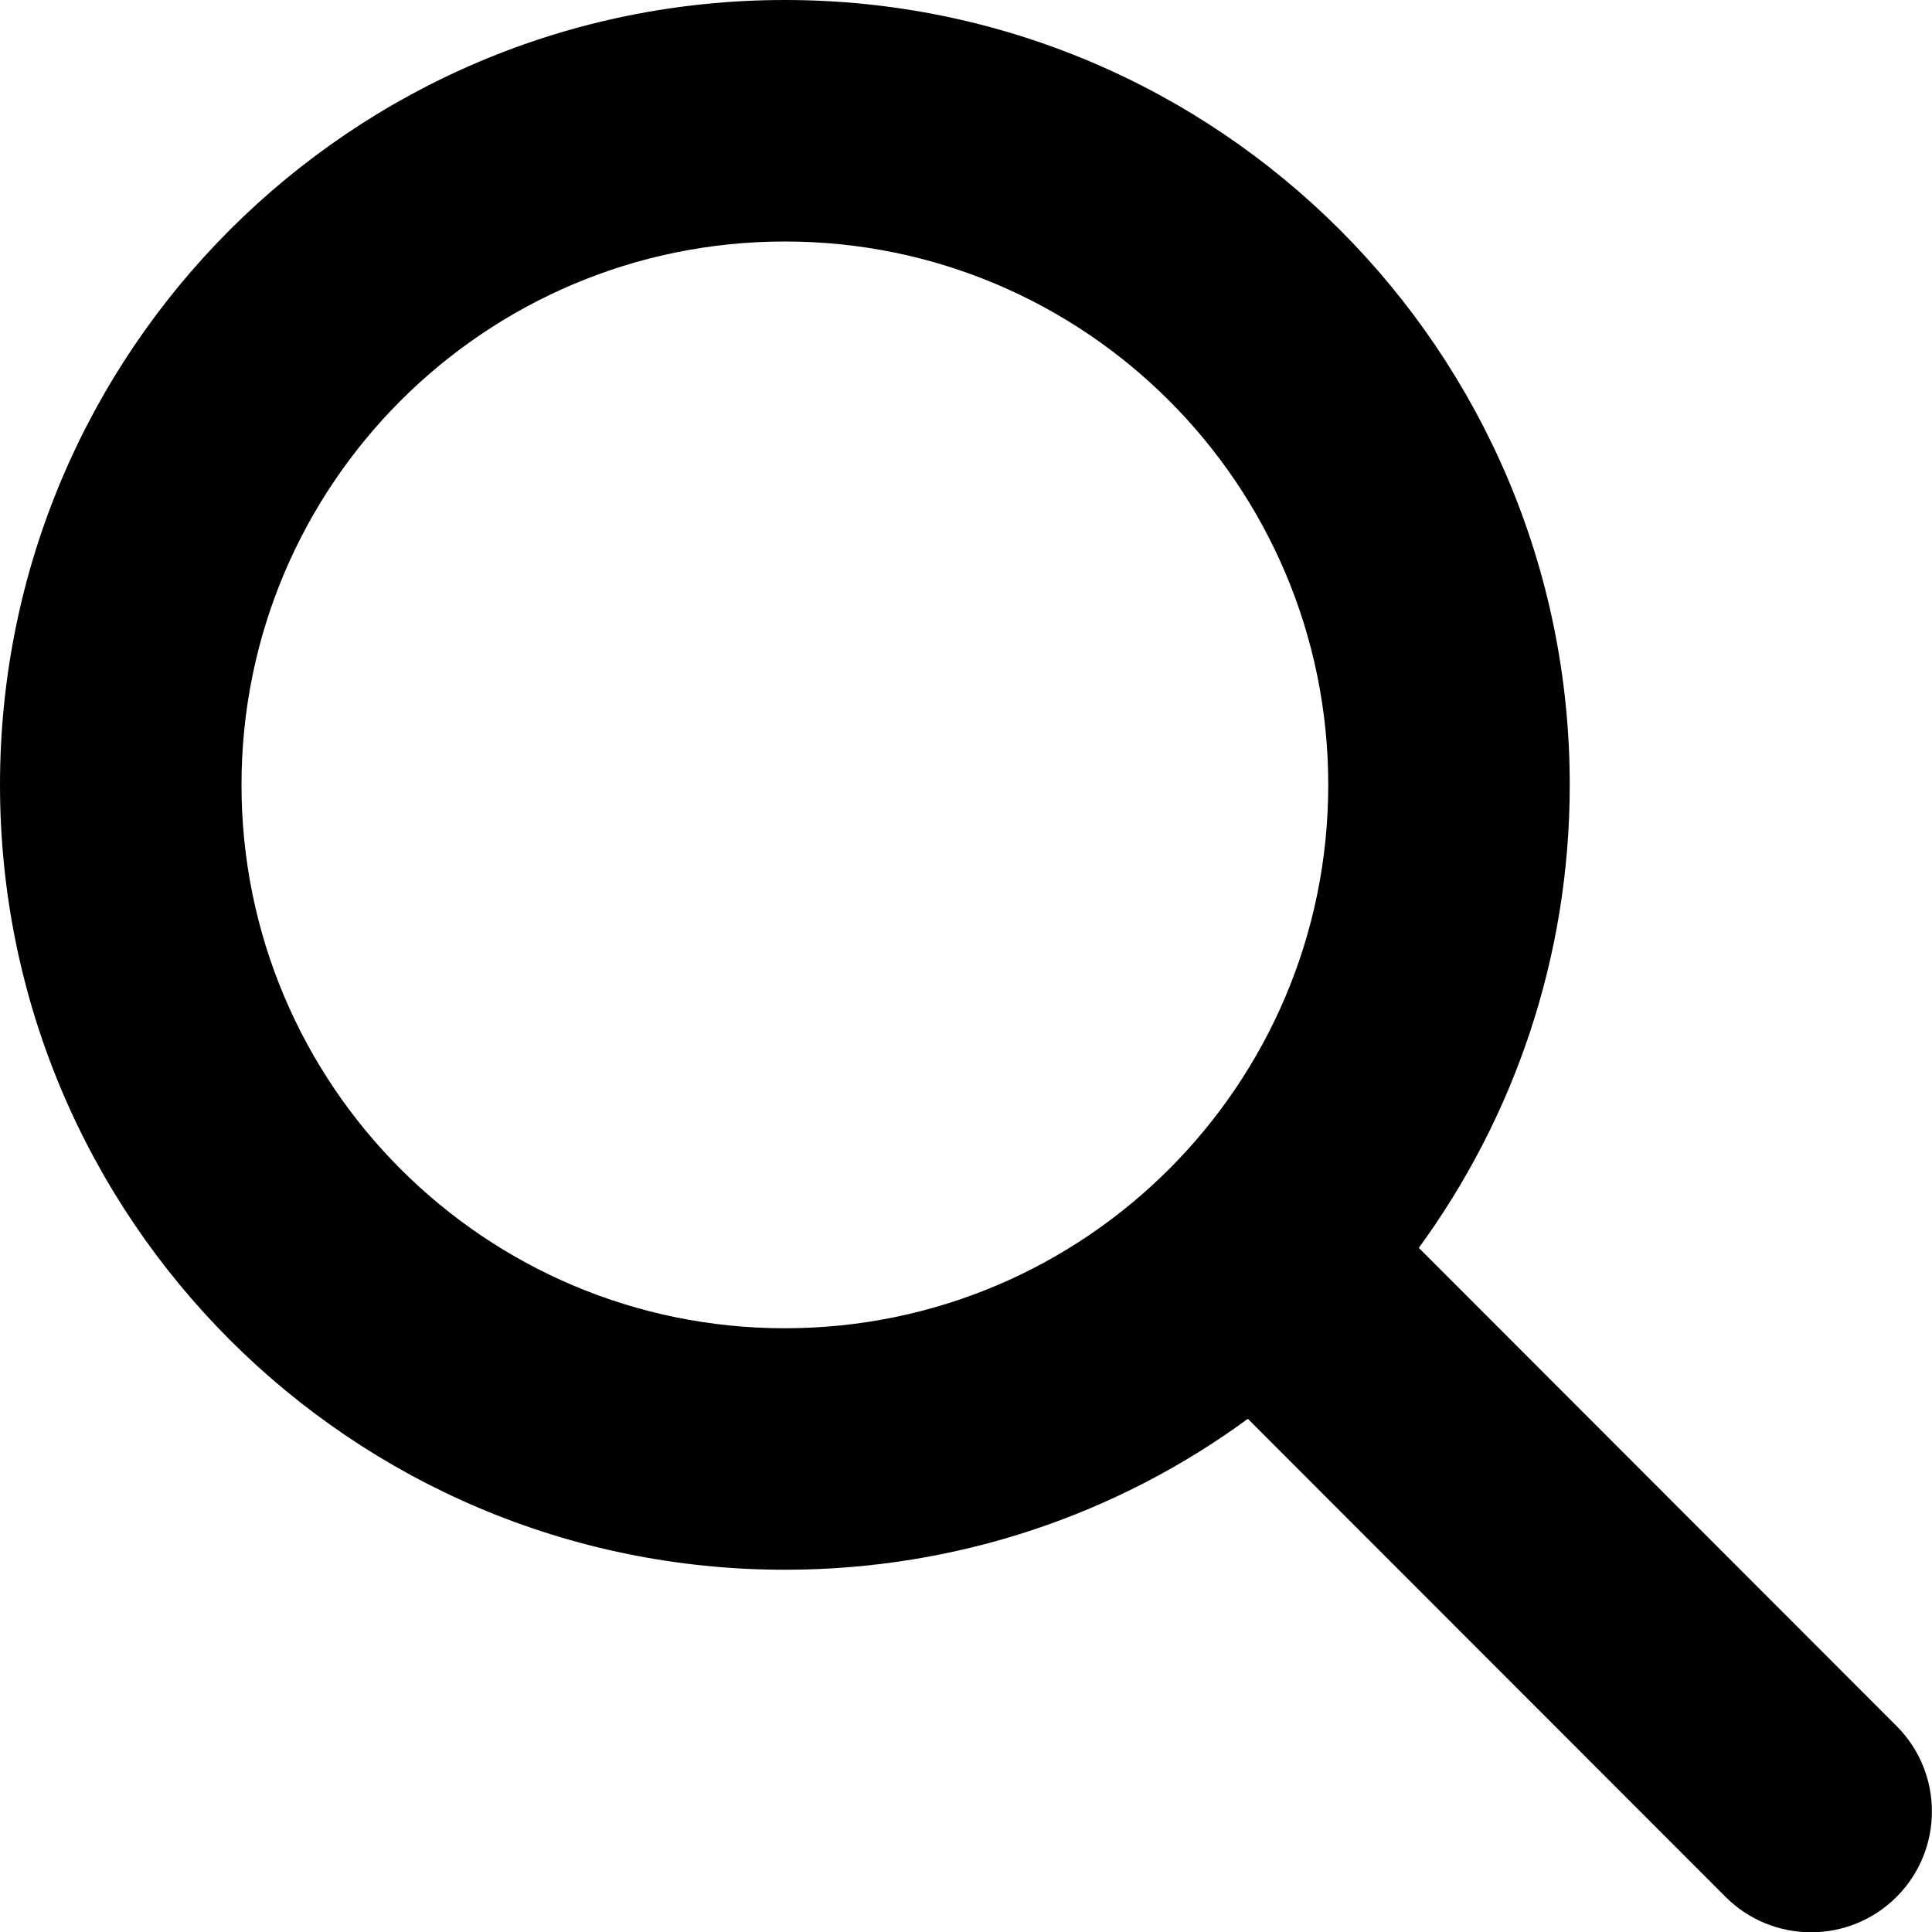
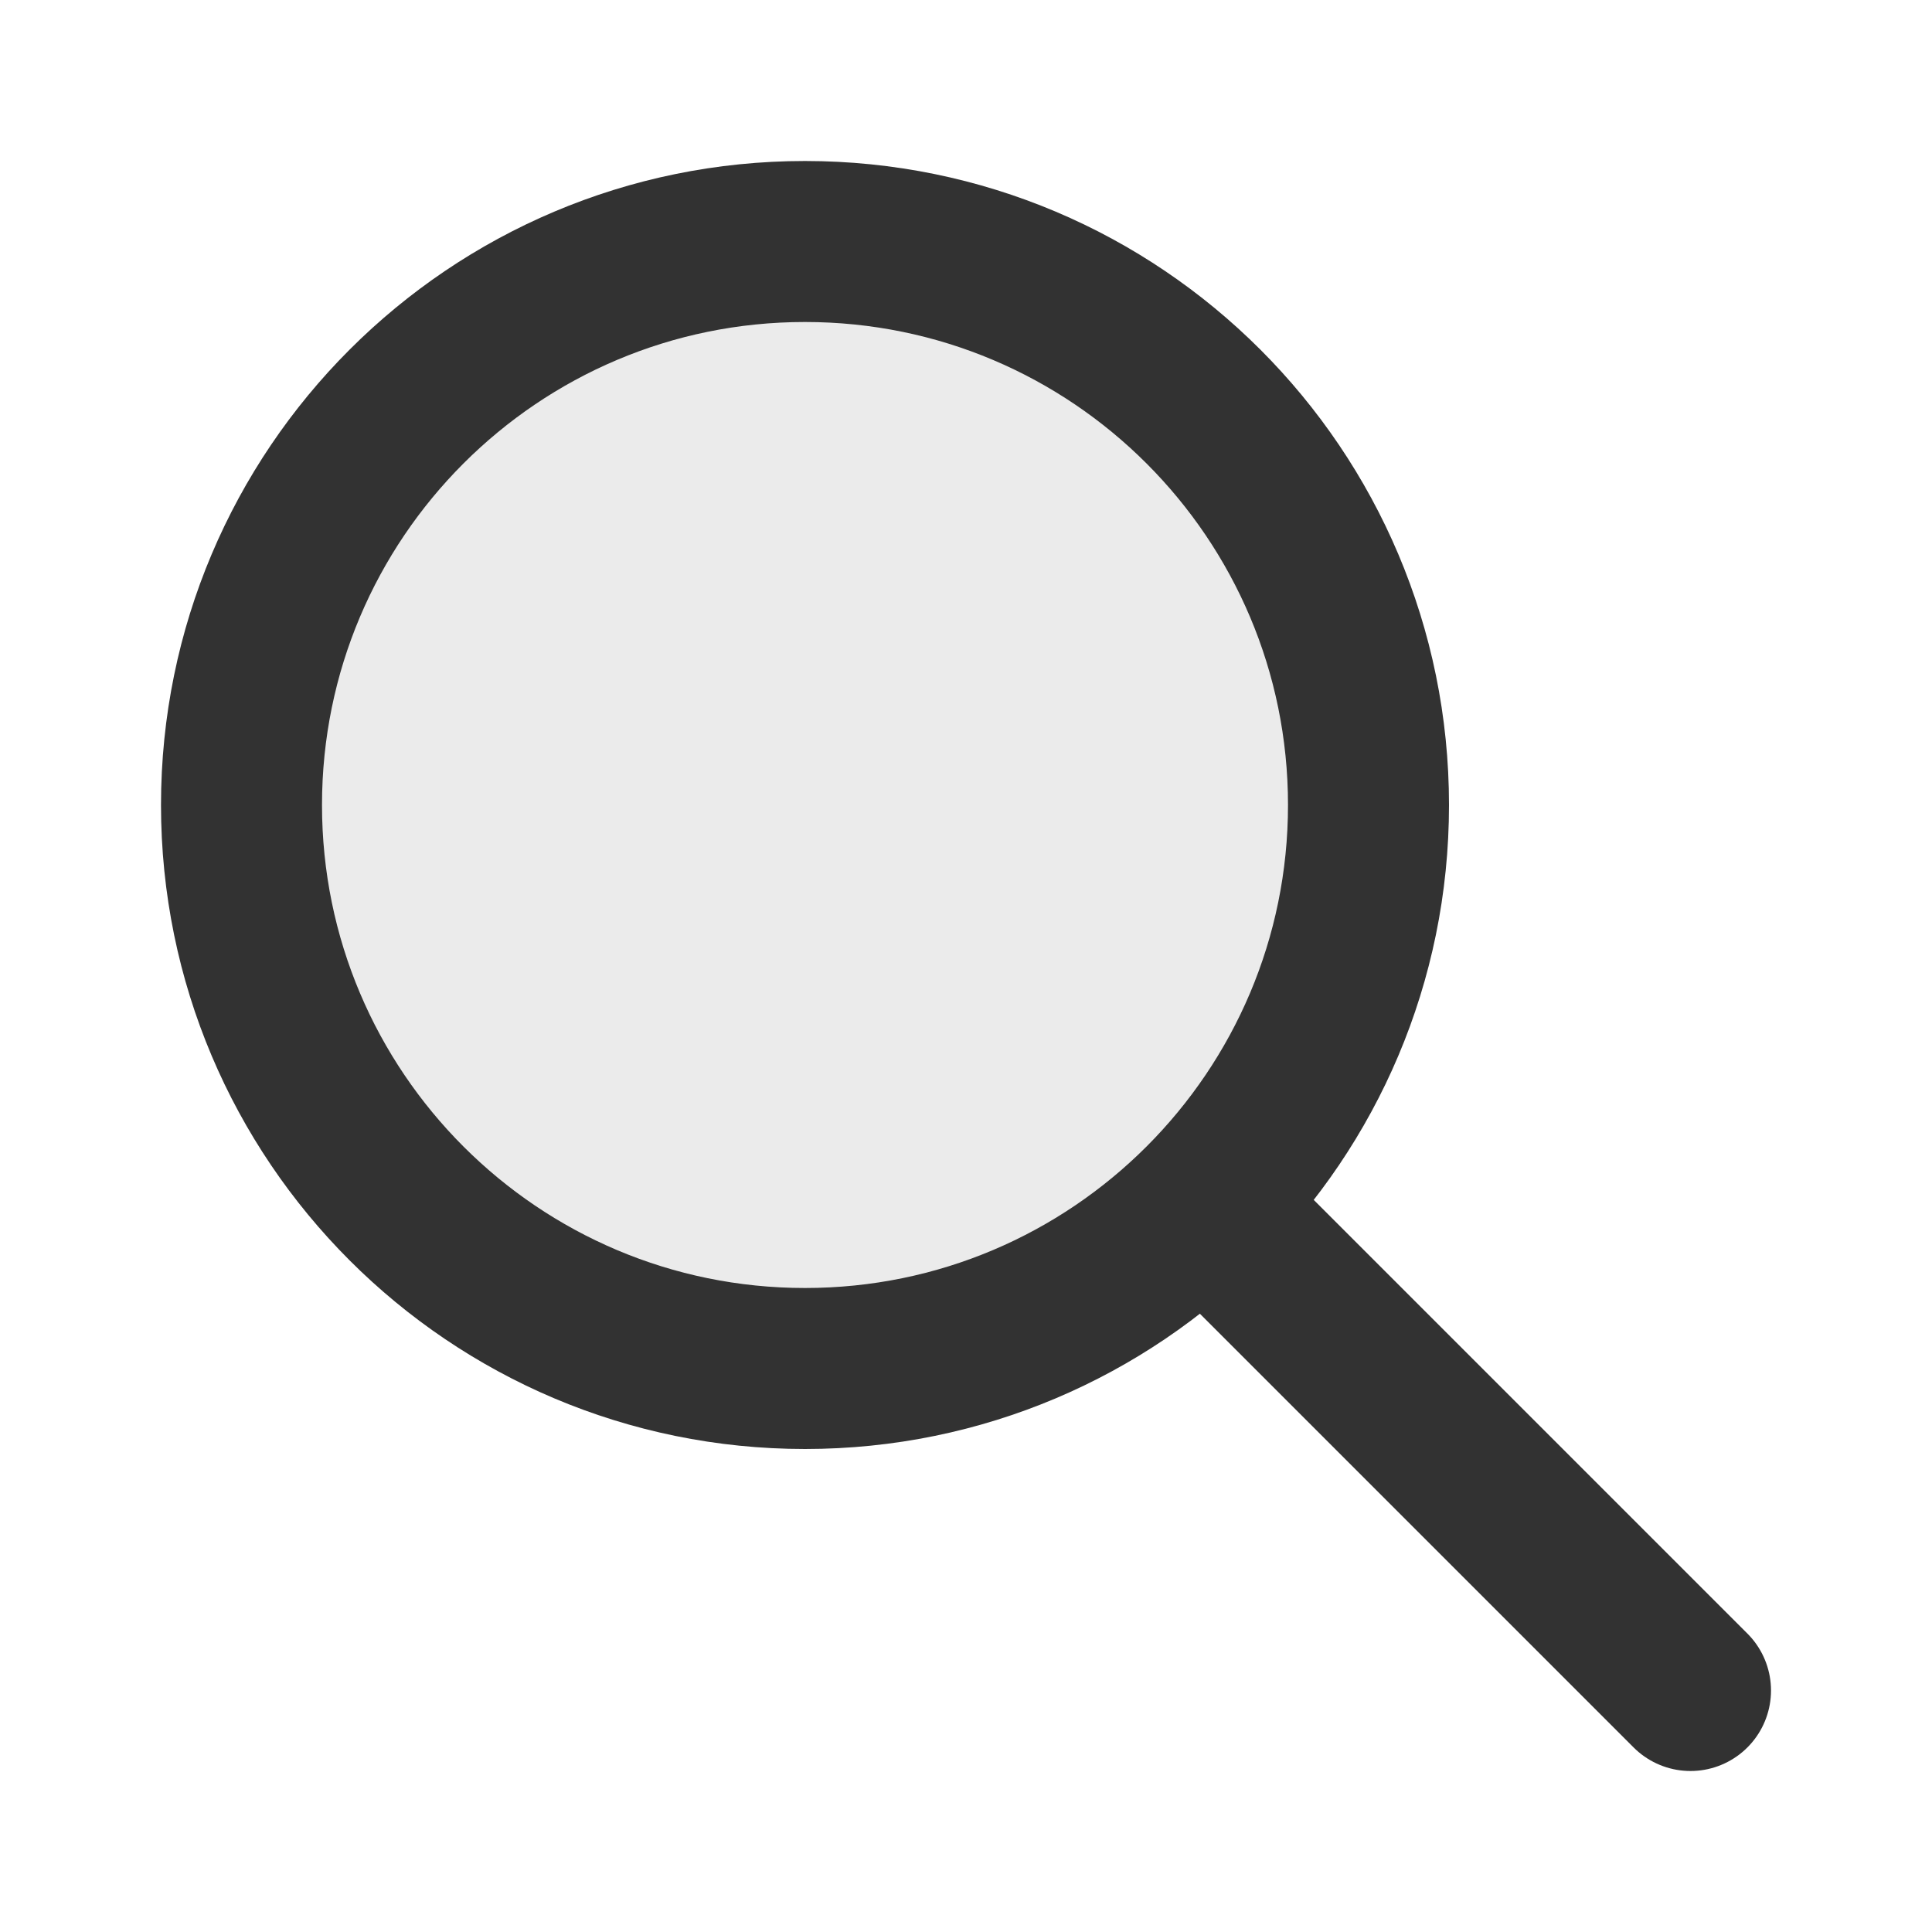
- <svg xmlns="http://www.w3.org/2000/svg" viewBox="0 0 512 512">
-   <path d="M416 208c0 45.9-14.9 88.3-40 122.7L502.6 457.4c12.5 12.5 12.5 32.8 0 45.3s-32.8 12.5-45.3 0L330.7 376c-34.4 25.2-76.8 40-122.7 40C93.1 416 0 322.9 0 208S93.1 0 208 0S416 93.1 416 208zM208 352a144 144 0 1 0 0-288 144 144 0 1 0 0 288z" />
+ <svg xmlns="http://www.w3.org/2000/svg" width="800px" height="800px" viewBox="0 0 24 24" fill="none">
+   <path opacity="0.1" d="M17 10C17 13.866 13.866 17 10 17C6.134 17 3 13.866 3 10C3 6.134 6.134 3 10 3C13.866 3 17 6.134 17 10Z" fill="#323232" />
+   <path d="M15 15L21 21" stroke="#323232" stroke-width="2" stroke-linecap="round" stroke-linejoin="round" />
+   <path d="M17 10C17 13.866 13.866 17 10 17C6.134 17 3 13.866 3 10C3 6.134 6.134 3 10 3C13.866 3 17 6.134 17 10Z" stroke="#323232" stroke-width="2" />
</svg>
